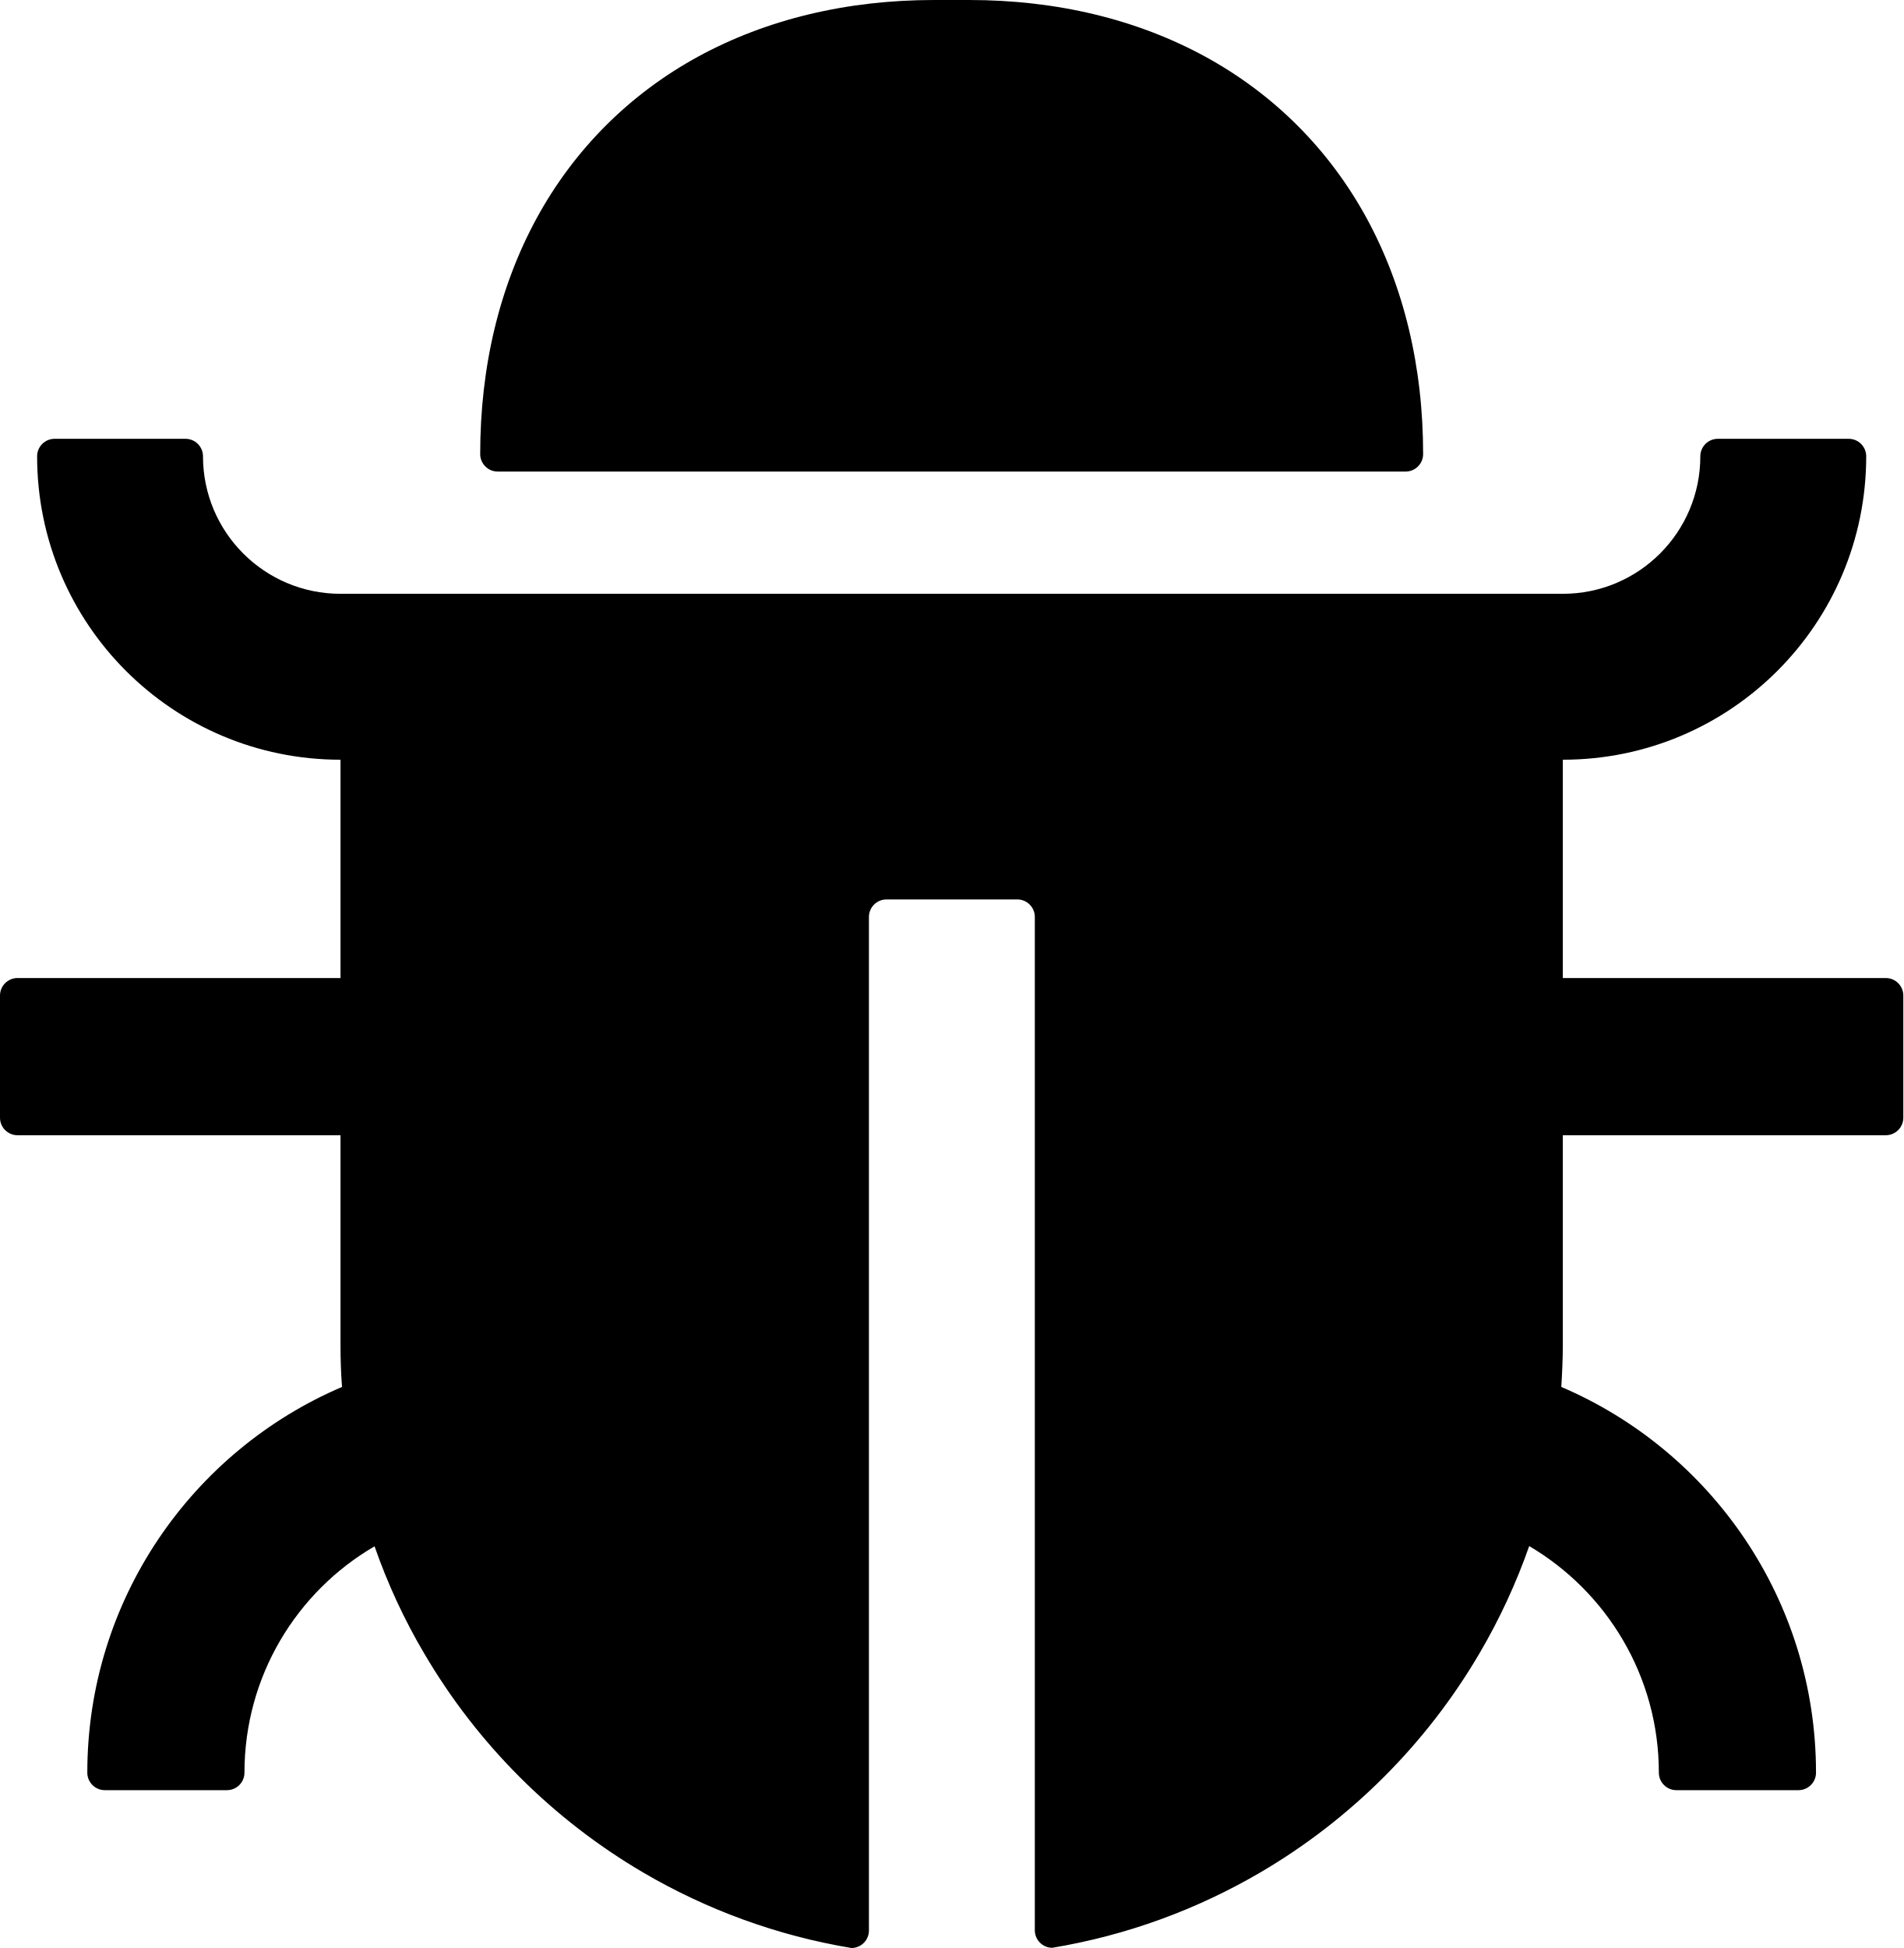
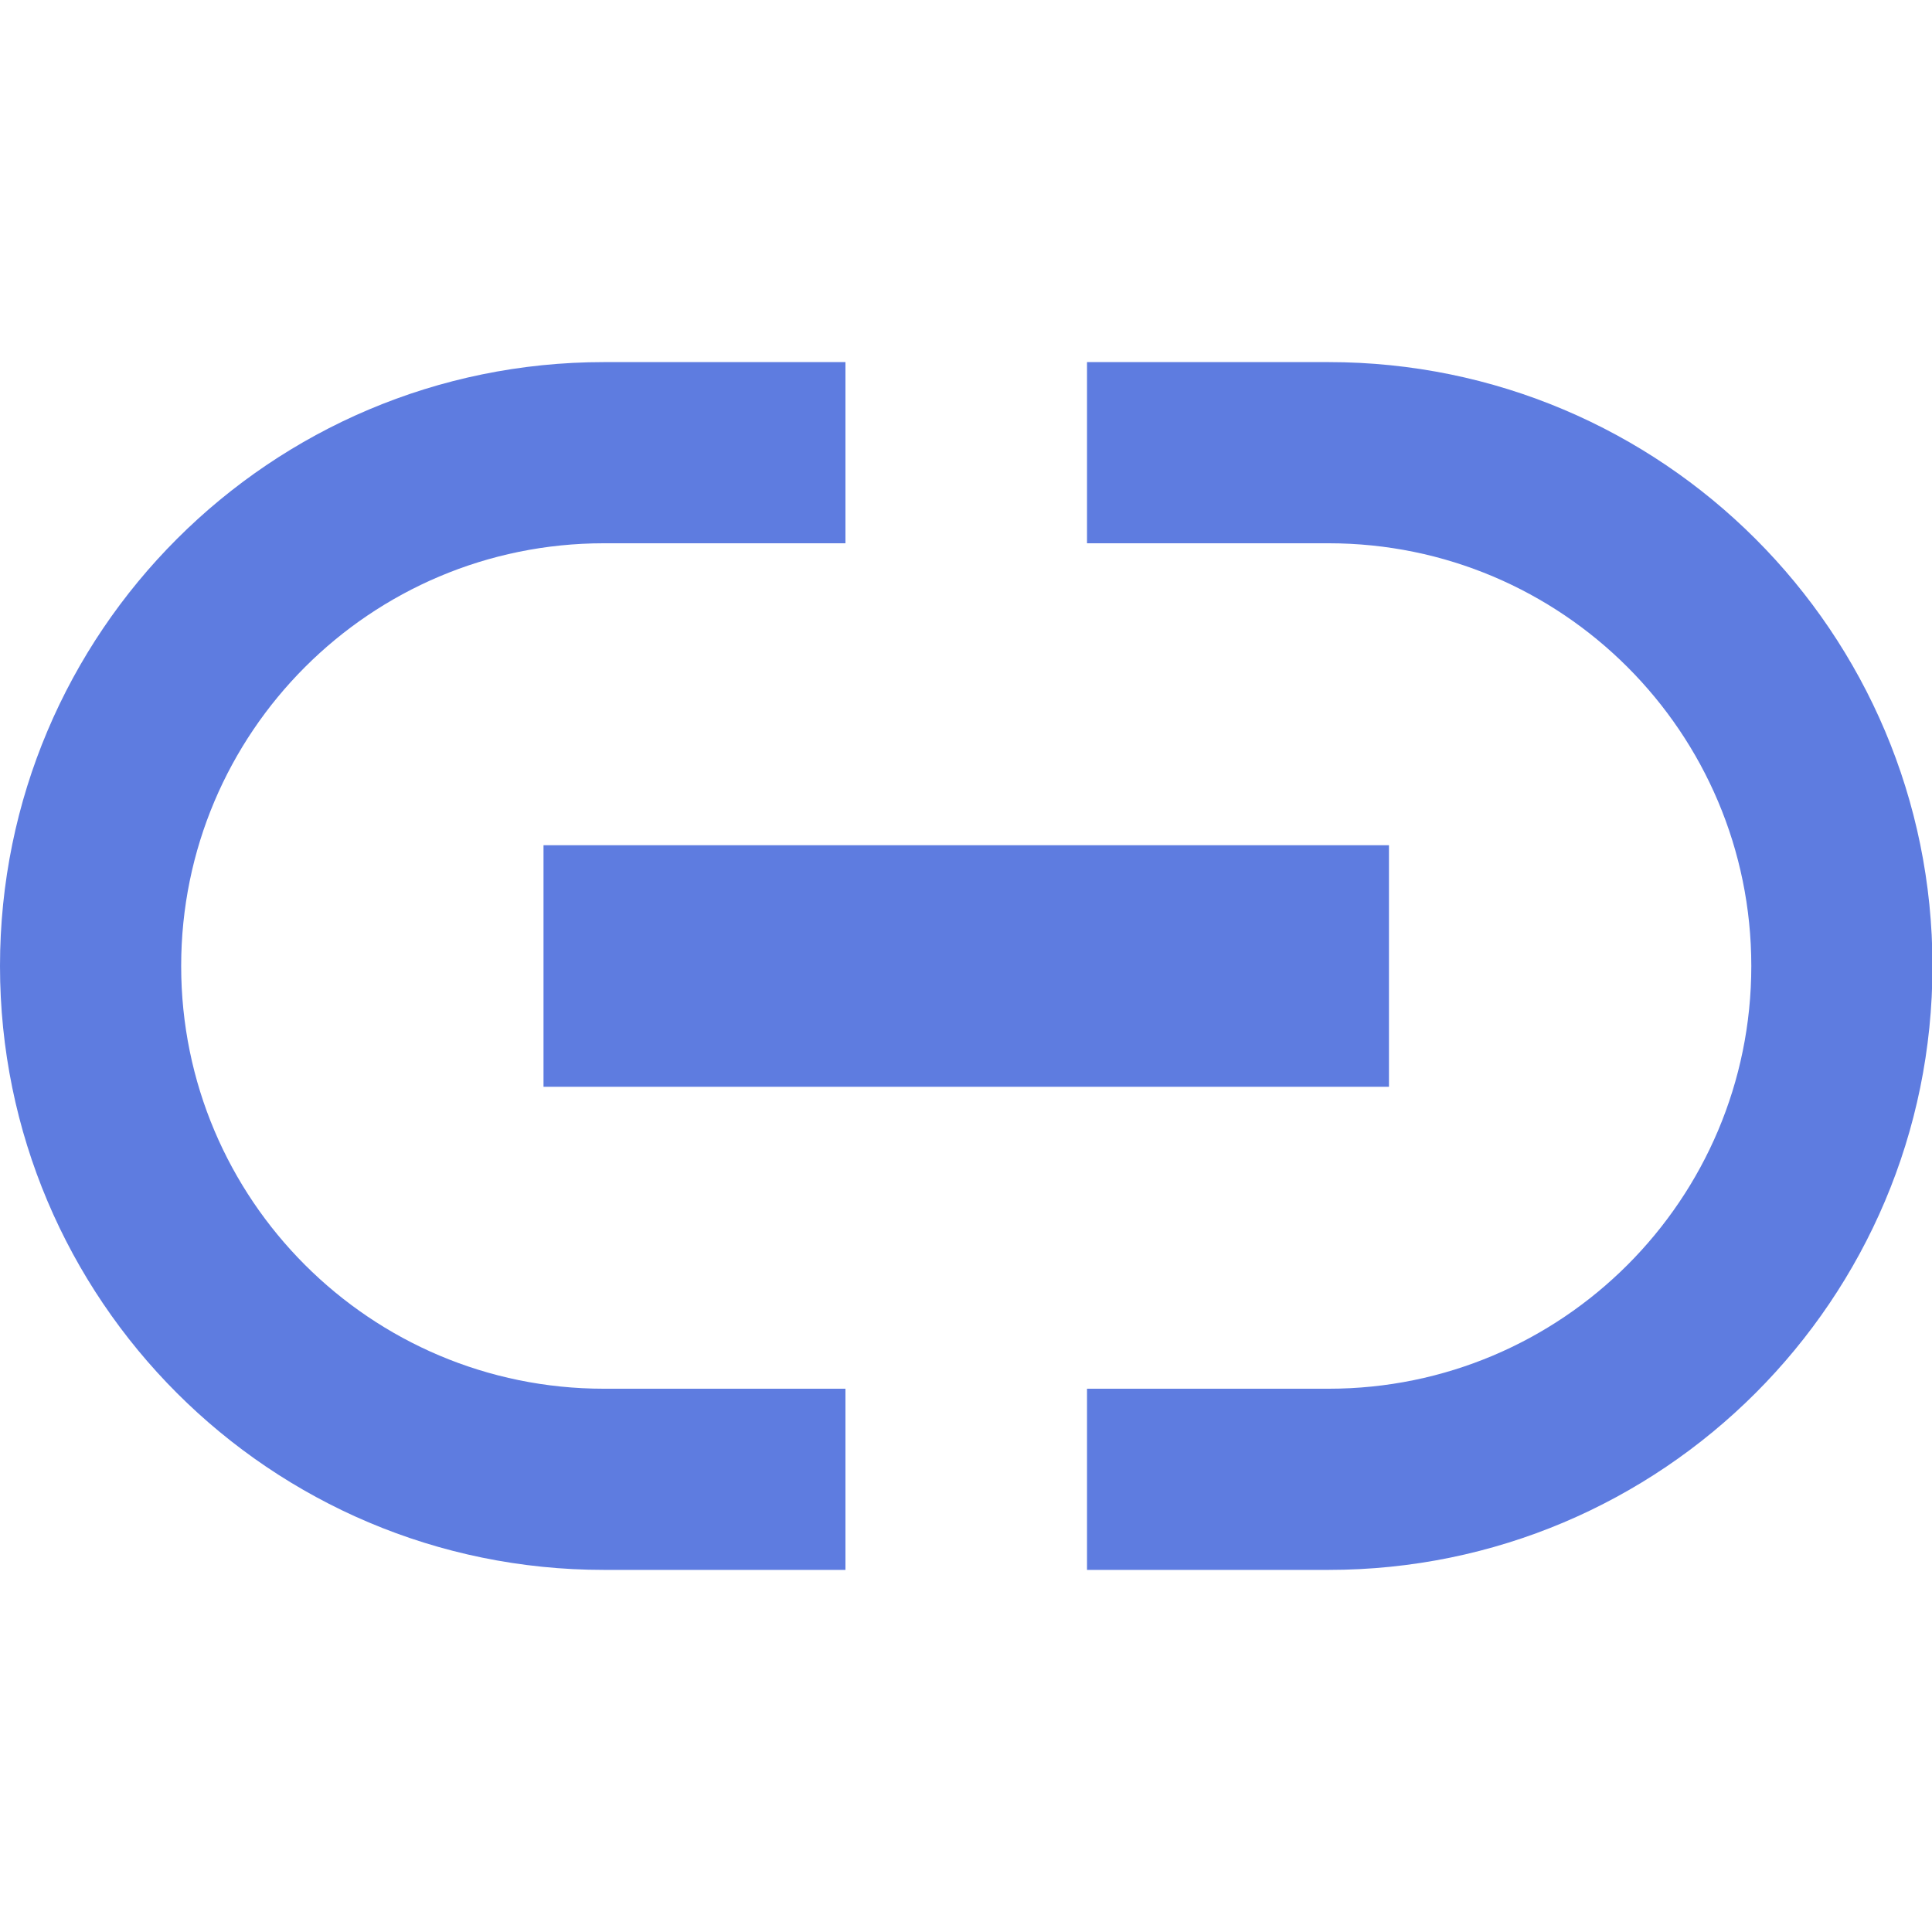
- <svg xmlns="http://www.w3.org/2000/svg" width="782px" height="800px" viewBox="0 0 782 800" version="1.1">
-   <g id="页面-1" stroke="none" stroke-width="1" fill="none" fill-rule="evenodd">
-     <g id="svg" fill="#000000" fill-rule="nonzero">
-       <path d="M774.627,401.659 L641.937,401.659 L641.937,312.003 C710.792,312.003 766.558,256.237 766.558,187.381 C766.558,183.436 763.331,180.208 759.386,180.208 L705.592,180.208 C701.647,180.208 698.42,183.436 698.42,187.381 C698.42,218.581 673.137,243.864 641.937,243.864 L139.863,243.864 C108.663,243.864 83.38,218.581 83.38,187.381 C83.38,183.436 80.152,180.208 76.208,180.208 L22.414,180.208 C18.469,180.208 15.242,183.436 15.242,187.381 C15.242,256.237 71.008,312.003 139.863,312.003 L139.863,401.659 L7.172,401.659 C3.228,401.659 0,404.886 0,408.831 L0,459.038 C0,462.983 3.228,466.211 7.172,466.211 L139.863,466.211 L139.863,552.281 C139.863,558.108 140.043,563.936 140.491,569.584 C78.987,595.853 35.862,656.909 35.862,728.006 C35.862,731.951 39.09,735.179 43.035,735.179 L93.242,735.179 C97.187,735.179 100.415,731.951 100.415,728.006 C100.415,688.378 121.842,653.681 153.85,635.033 C159.229,650.454 166.043,665.157 174.202,678.964 C195.988,716.172 227.099,747.282 264.306,769.069 C290.216,784.221 318.996,794.89 349.748,800 C353.693,800 356.92,796.772 356.92,792.828 L356.92,376.555 C356.92,372.61 360.148,369.382 364.093,369.382 L417.886,369.382 C421.831,369.382 425.059,372.61 425.059,376.555 L425.059,792.738 C425.059,796.683 428.286,799.91 432.231,799.91 C462.983,794.8 491.763,784.131 517.673,768.979 C554.881,747.193 585.991,716.082 607.778,678.875 C615.936,664.978 622.75,650.275 628.13,634.943 C659.957,653.681 681.385,688.378 681.385,728.006 C681.385,731.951 684.613,735.179 688.558,735.179 L738.765,735.179 C742.71,735.179 745.937,731.951 745.937,728.006 C745.937,656.909 702.813,595.853 641.309,569.584 C641.668,563.846 641.937,558.108 641.937,552.281 L641.937,466.211 L774.627,466.211 C778.572,466.211 781.8,462.983 781.8,459.038 L781.8,408.831 C781.8,404.886 778.572,401.659 774.627,401.659 Z" id="路径" />
-       <path d="M204.416,193.657 L577.384,193.657 C581.329,193.657 584.557,190.429 584.557,186.484 C584.557,150.622 576.667,117.718 561.336,89.566 C545.915,61.325 523.232,38.642 494.99,23.221 C466.839,7.89 433.935,0 398.072,0 L383.727,0 C347.865,0 314.961,7.89 286.809,23.221 C258.568,38.642 235.885,61.325 220.464,89.566 C205.133,117.718 197.243,150.622 197.243,186.484 C197.243,190.429 200.471,193.657 204.416,193.657 Z" id="路径" />
-     </g>
-   </g>
+ <svg xmlns="http://www.w3.org/2000/svg" t="1752528247020" class="icon" viewBox="0 0 1638 1024" version="1.1" p-id="80768" width="200" height="200">
+   <path d="M716.8 0v153.6H512a358.4 358.4 0 0 0 0 716.8h204.8V1024H512A512 512 0 1 1 512 0h204.8z m204.8 0h204.8a512 512 0 0 1 0 1024H921.6V870.4h204.8a358.4 358.4 0 0 0 0-716.8H921.6V0z" fill="#5E7CE0" p-id="80769" />
+   <path d="M460.8 409.6h716.8v204.8h-716.8z" fill="#5E7CE0" p-id="80770" />
</svg>
